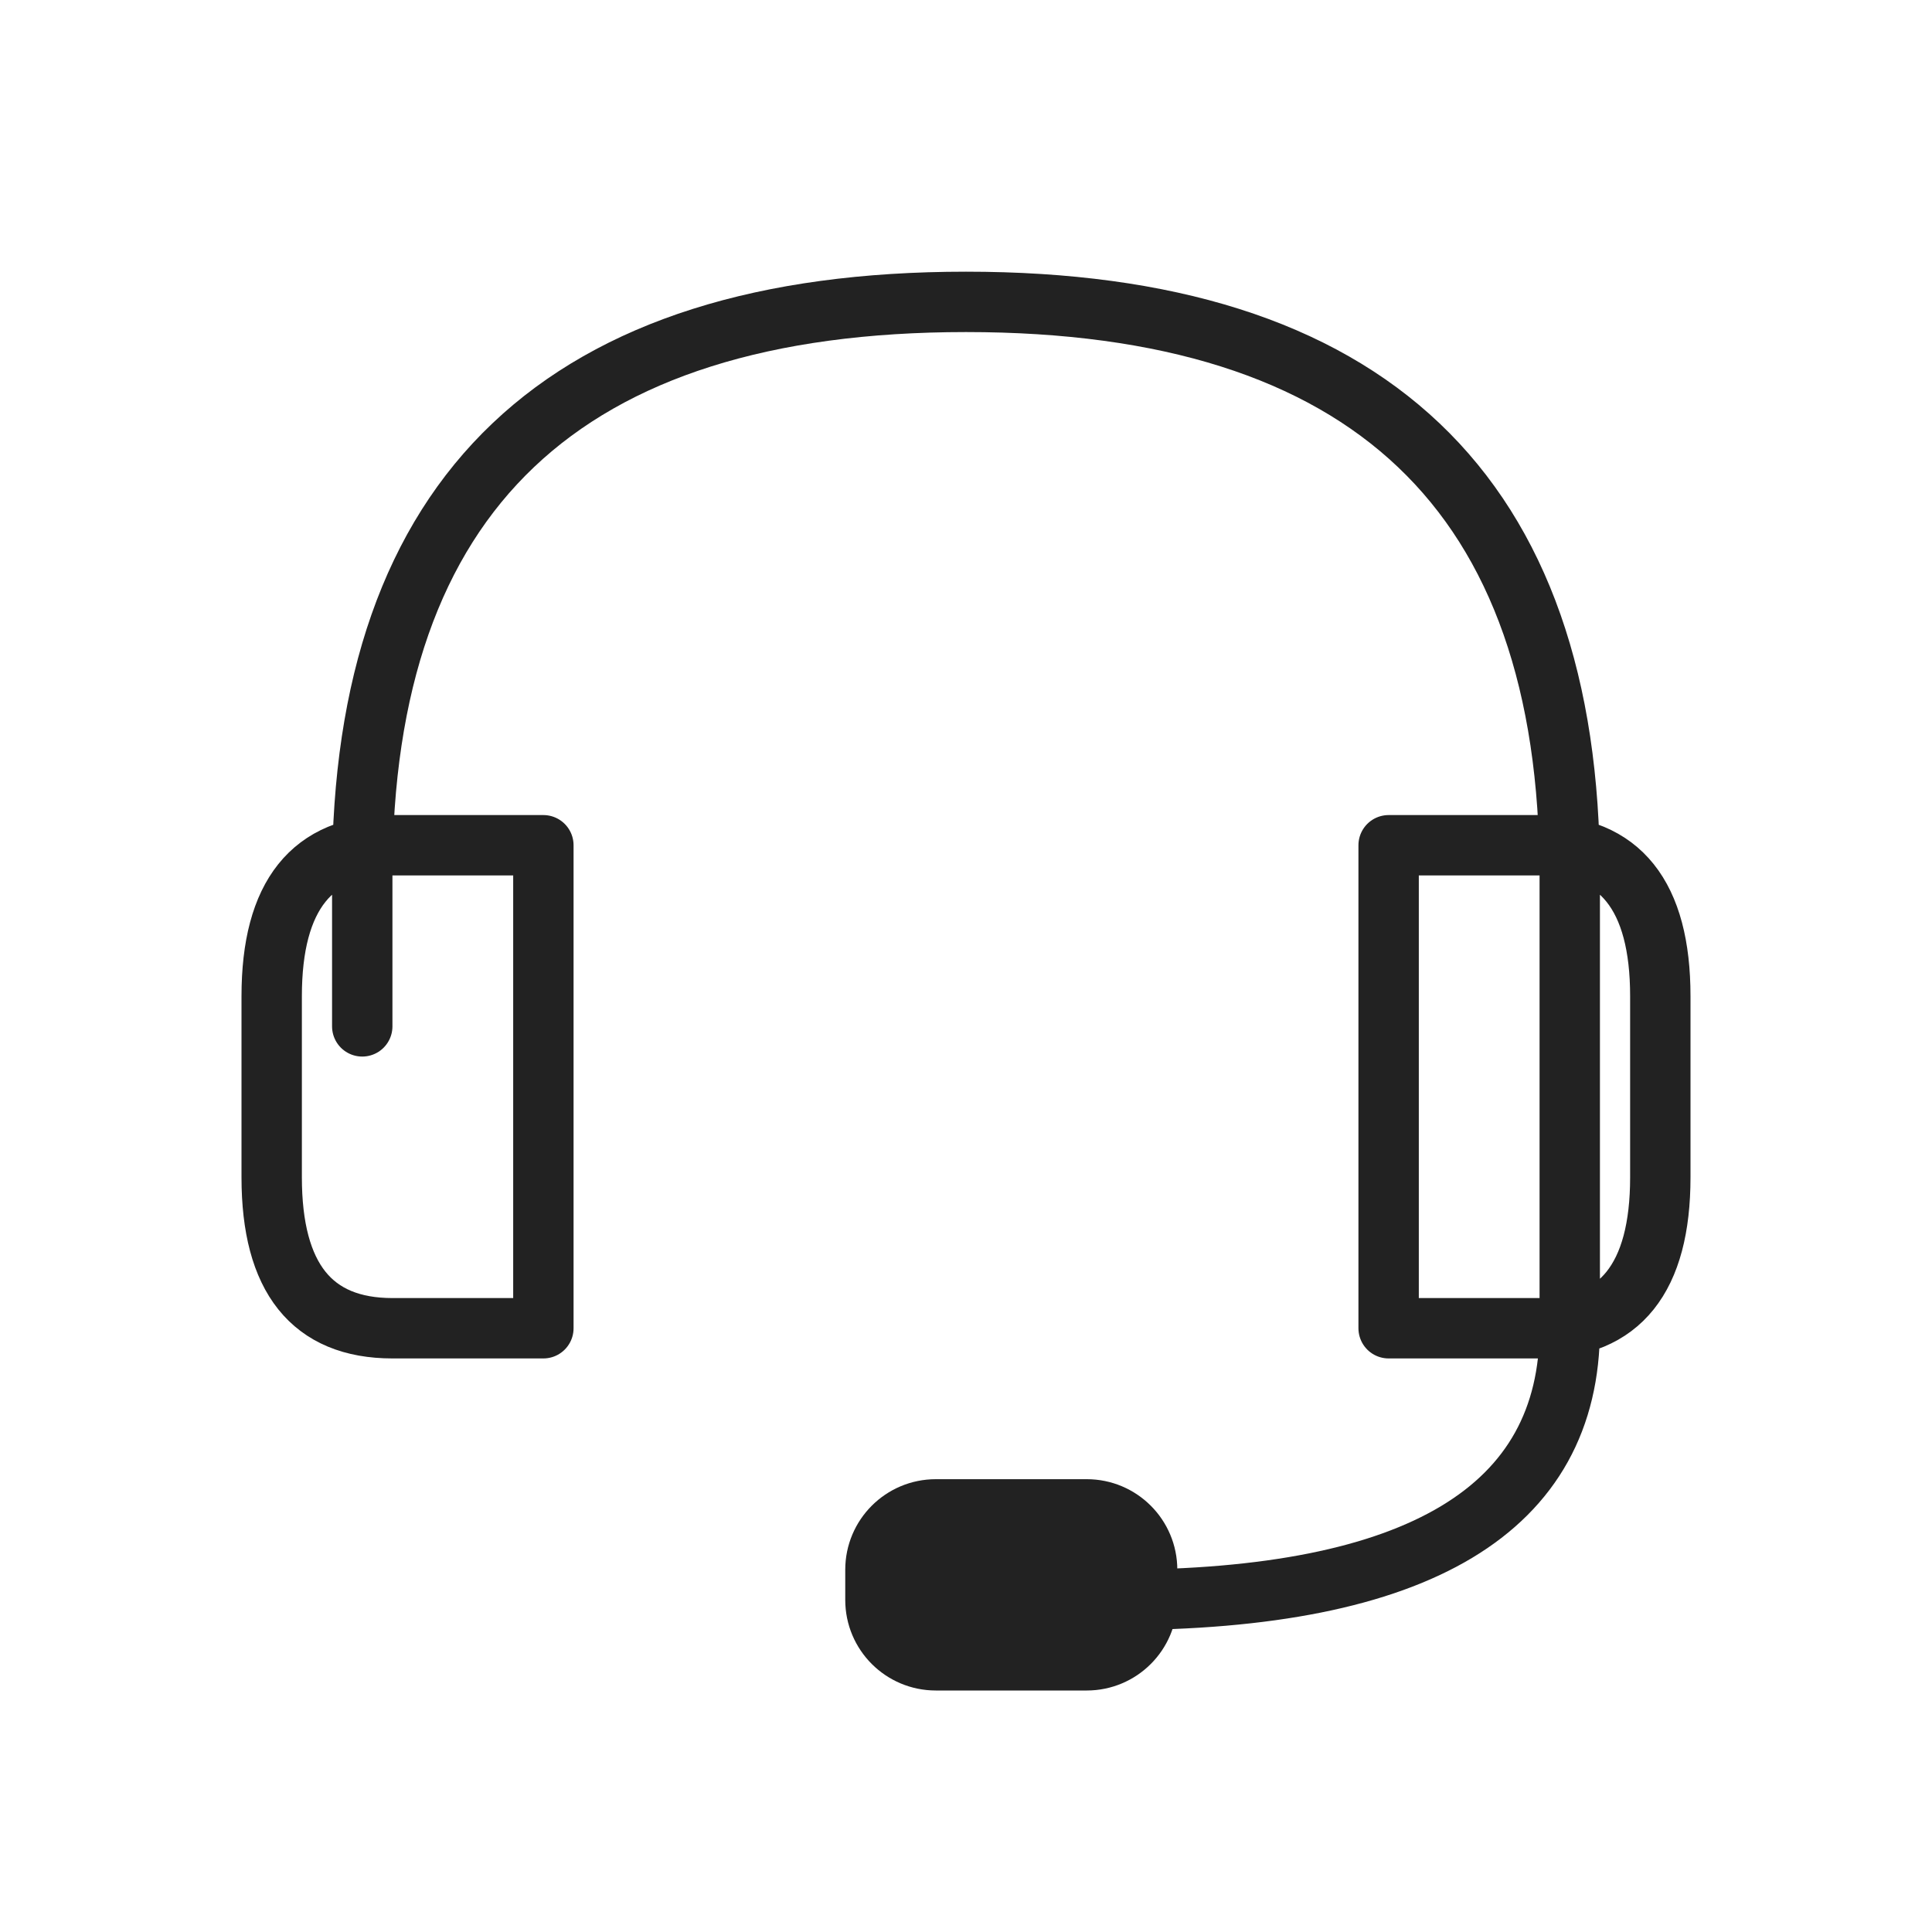
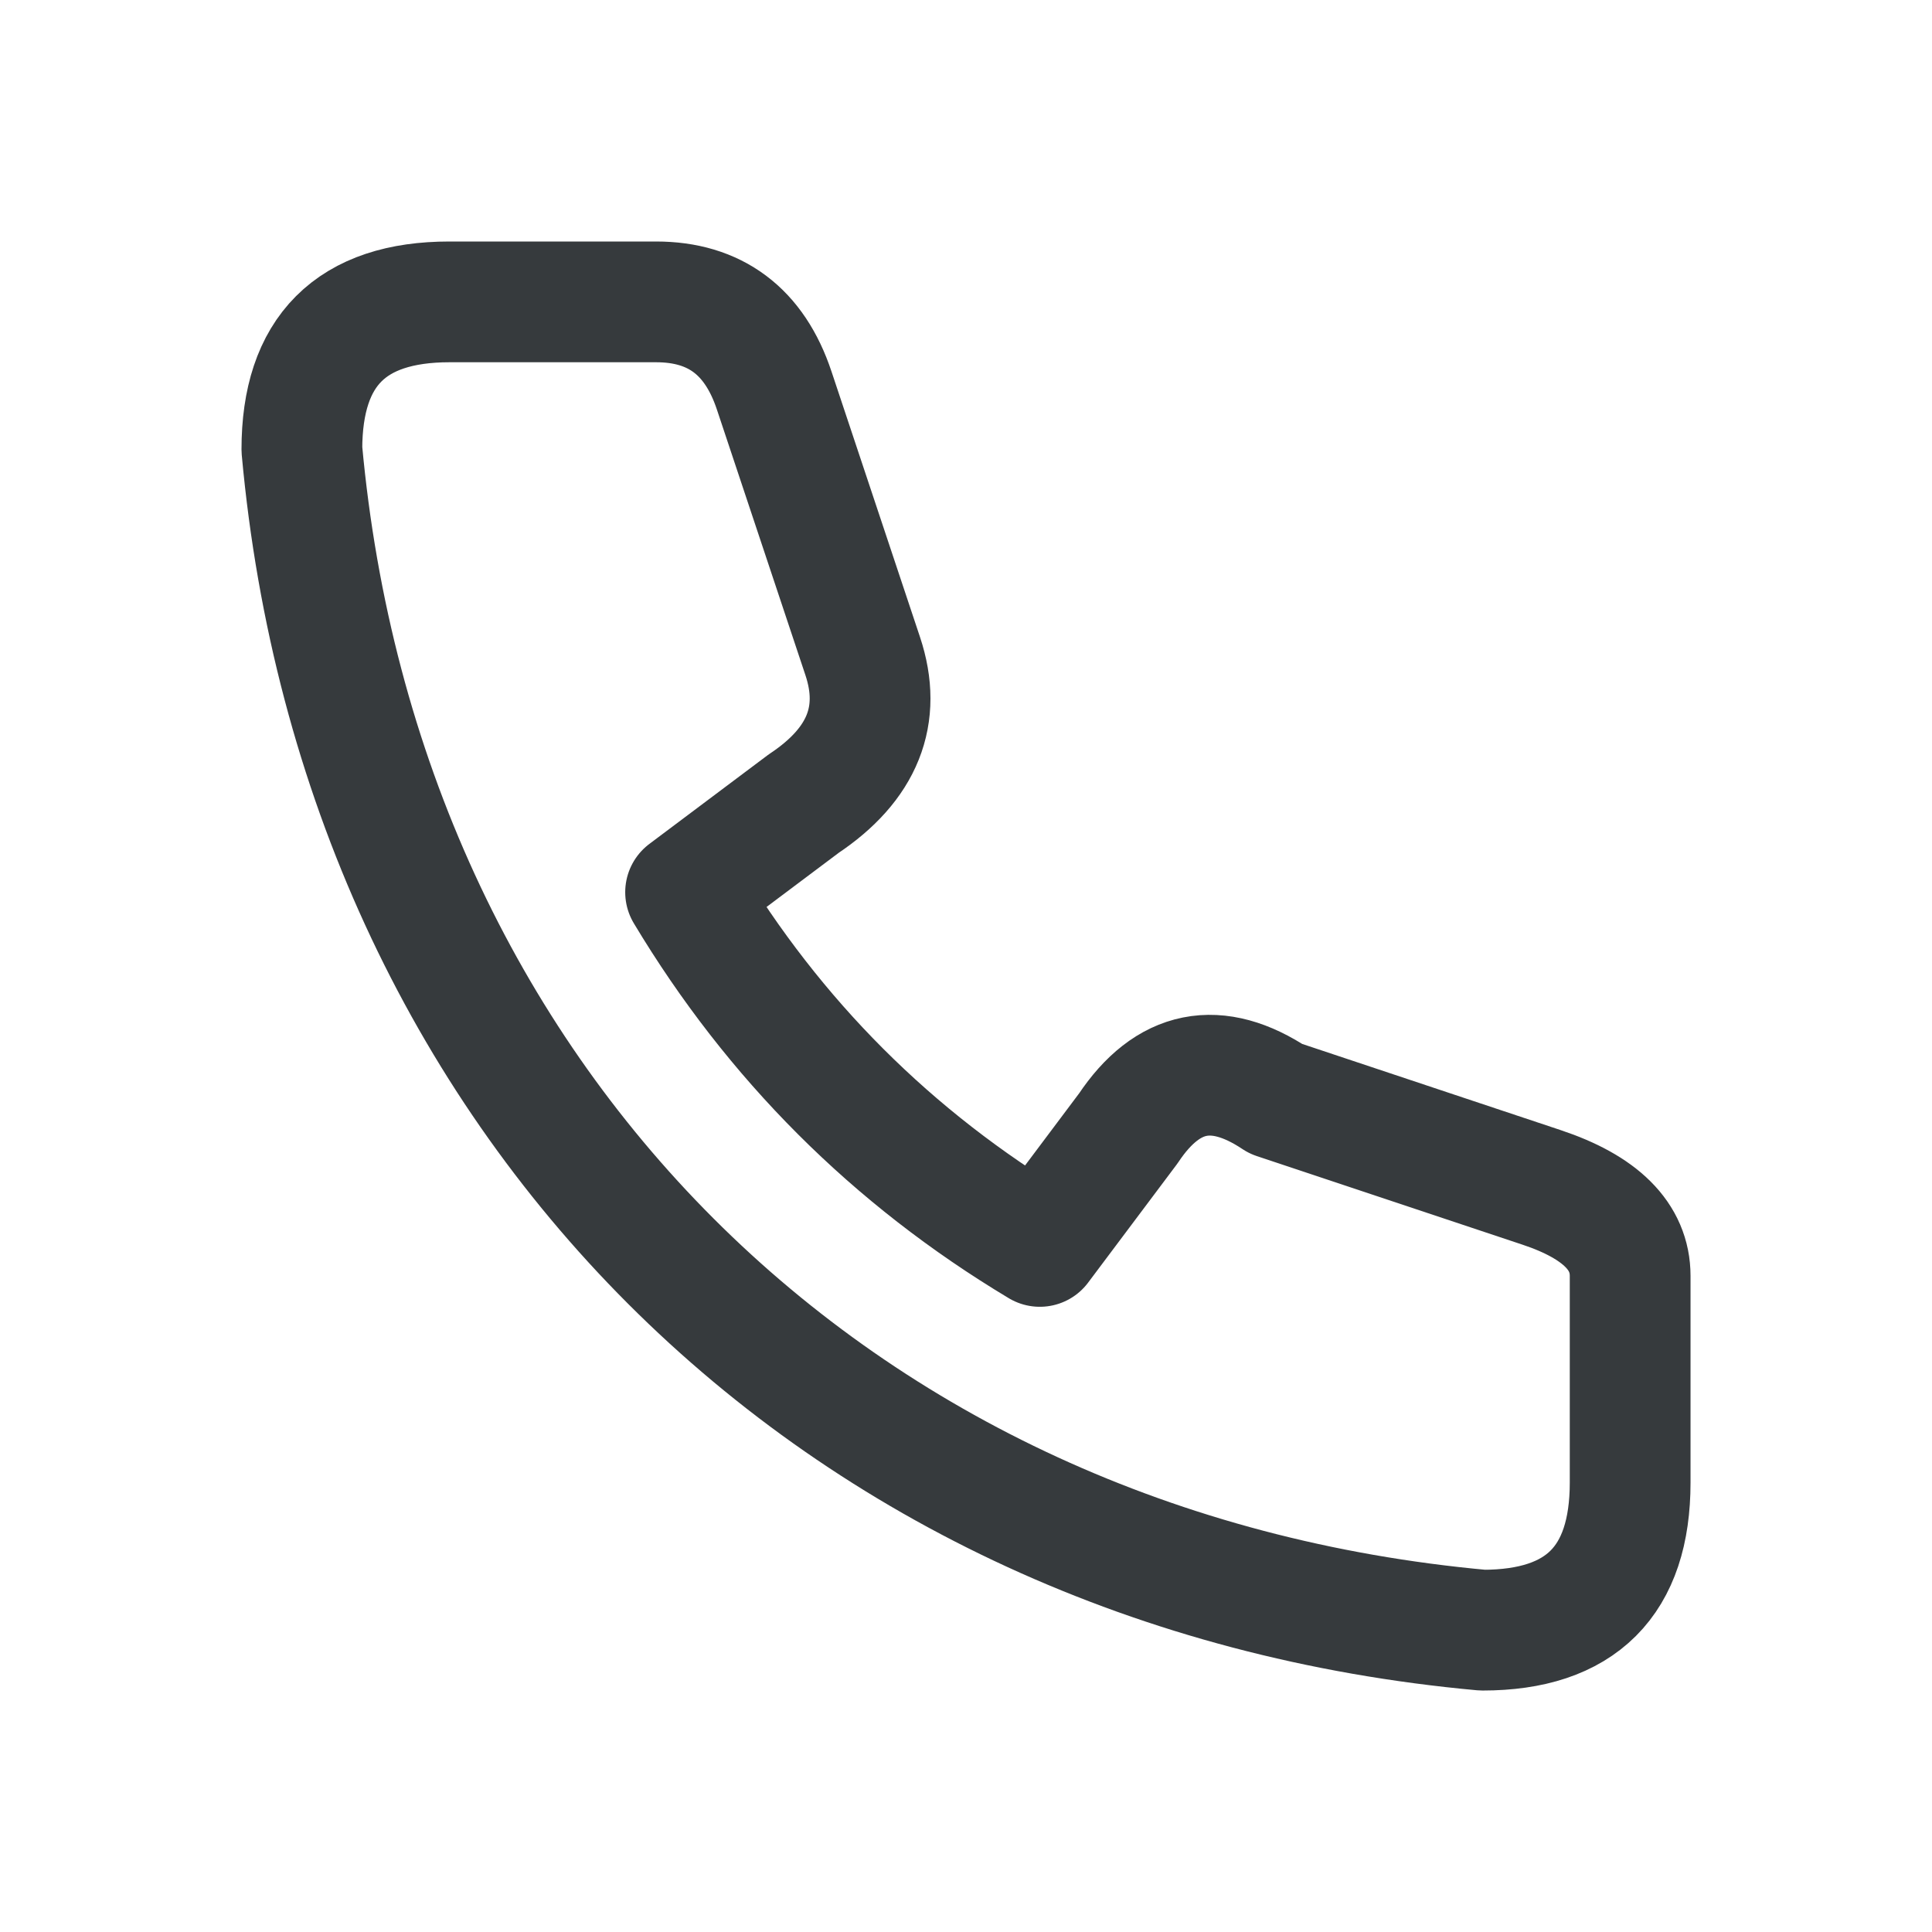
<svg xmlns="http://www.w3.org/2000/svg" width="64" height="64" viewBox="0 0 64 64" fill="none">
-   <path d="M12 34V29C12 16.333 18.667 10 32 10C45.333 10 52 16.333 52 29V44C52 50 47 53 37 53M13 28H18V44H13C10.333 44 9 42.333 9 39V33C9 29.667 10.333 28 13 28ZM51 28H46V44H51C53.667 44 55 42.333 55 39V33C55 29.667 53.667 28 51 28Z" stroke="#222222" stroke-width="2" stroke-linecap="round" stroke-linejoin="round" />
-   <path d="M36 50H31C29.895 50 29 50.895 29 52V53C29 54.105 29.895 55 31 55H36C37.105 55 38 54.105 38 53V52C38 50.895 37.105 50 36 50Z" fill="#222222" stroke="#222222" stroke-width="2" stroke-linecap="round" stroke-linejoin="round" />
+   <g transform="matrix(1 0 0 1 10 10)" opacity="1">
+     <path d="M 44.001 32.267 L 44.001 39.112 C 44.001 42.371 42.371 44.001 39.112 44.001 C 17.6 42.045 1.956 26.4 0 4.889 C 0 1.63 1.63 0 4.889 0 L 11.733 0 C 13.689 0 14.993 0.978 15.645 2.933 L 18.578 11.733 C 19.23 13.689 18.578 15.319 16.622 16.622 L 12.711 19.556 C 15.645 24.445 19.556 28.356 24.445 31.289 L 27.378 27.378 C 28.682 25.422 30.311 25.097 32.267 26.4 L 41.067 29.334 C 43.023 29.985 44.001 30.963 44.001 32.267 Z" fill-rule="nonzero" fill="none" stroke="#363a3d" stroke-opacity="1" stroke-width="4" stroke-linecap="round" stroke-linejoin="round" />
+   </g>
</svg>
